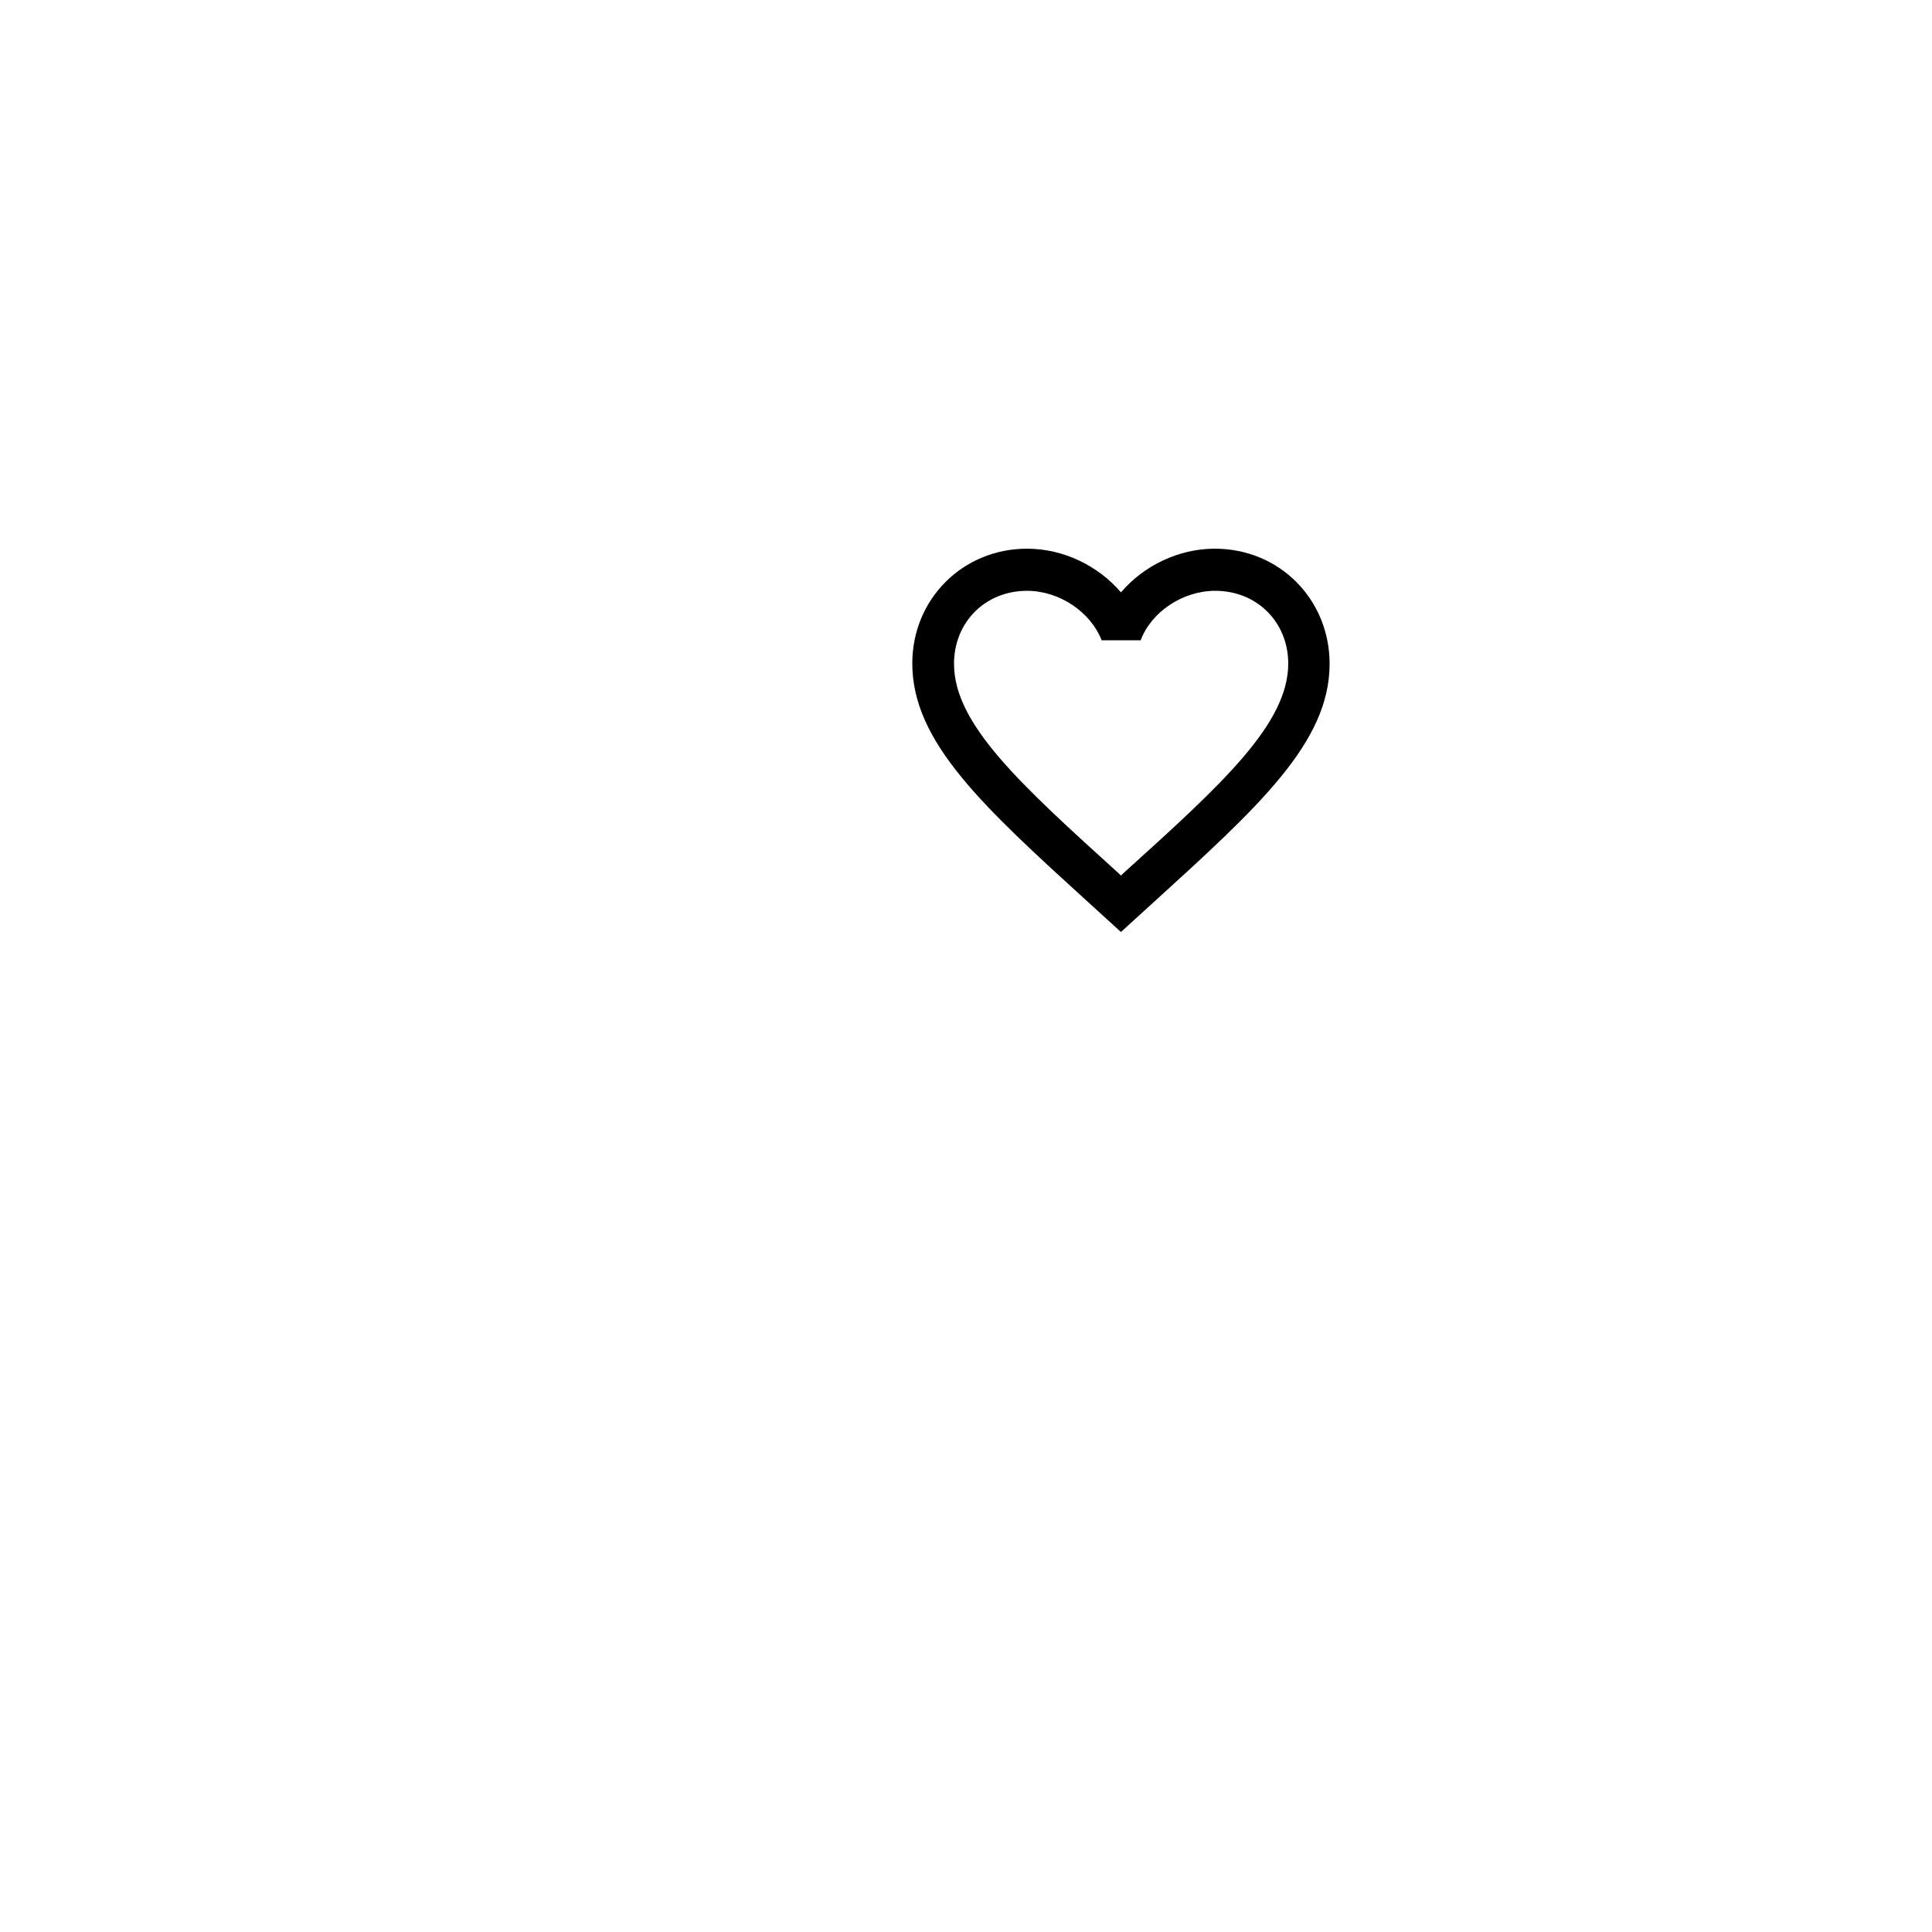
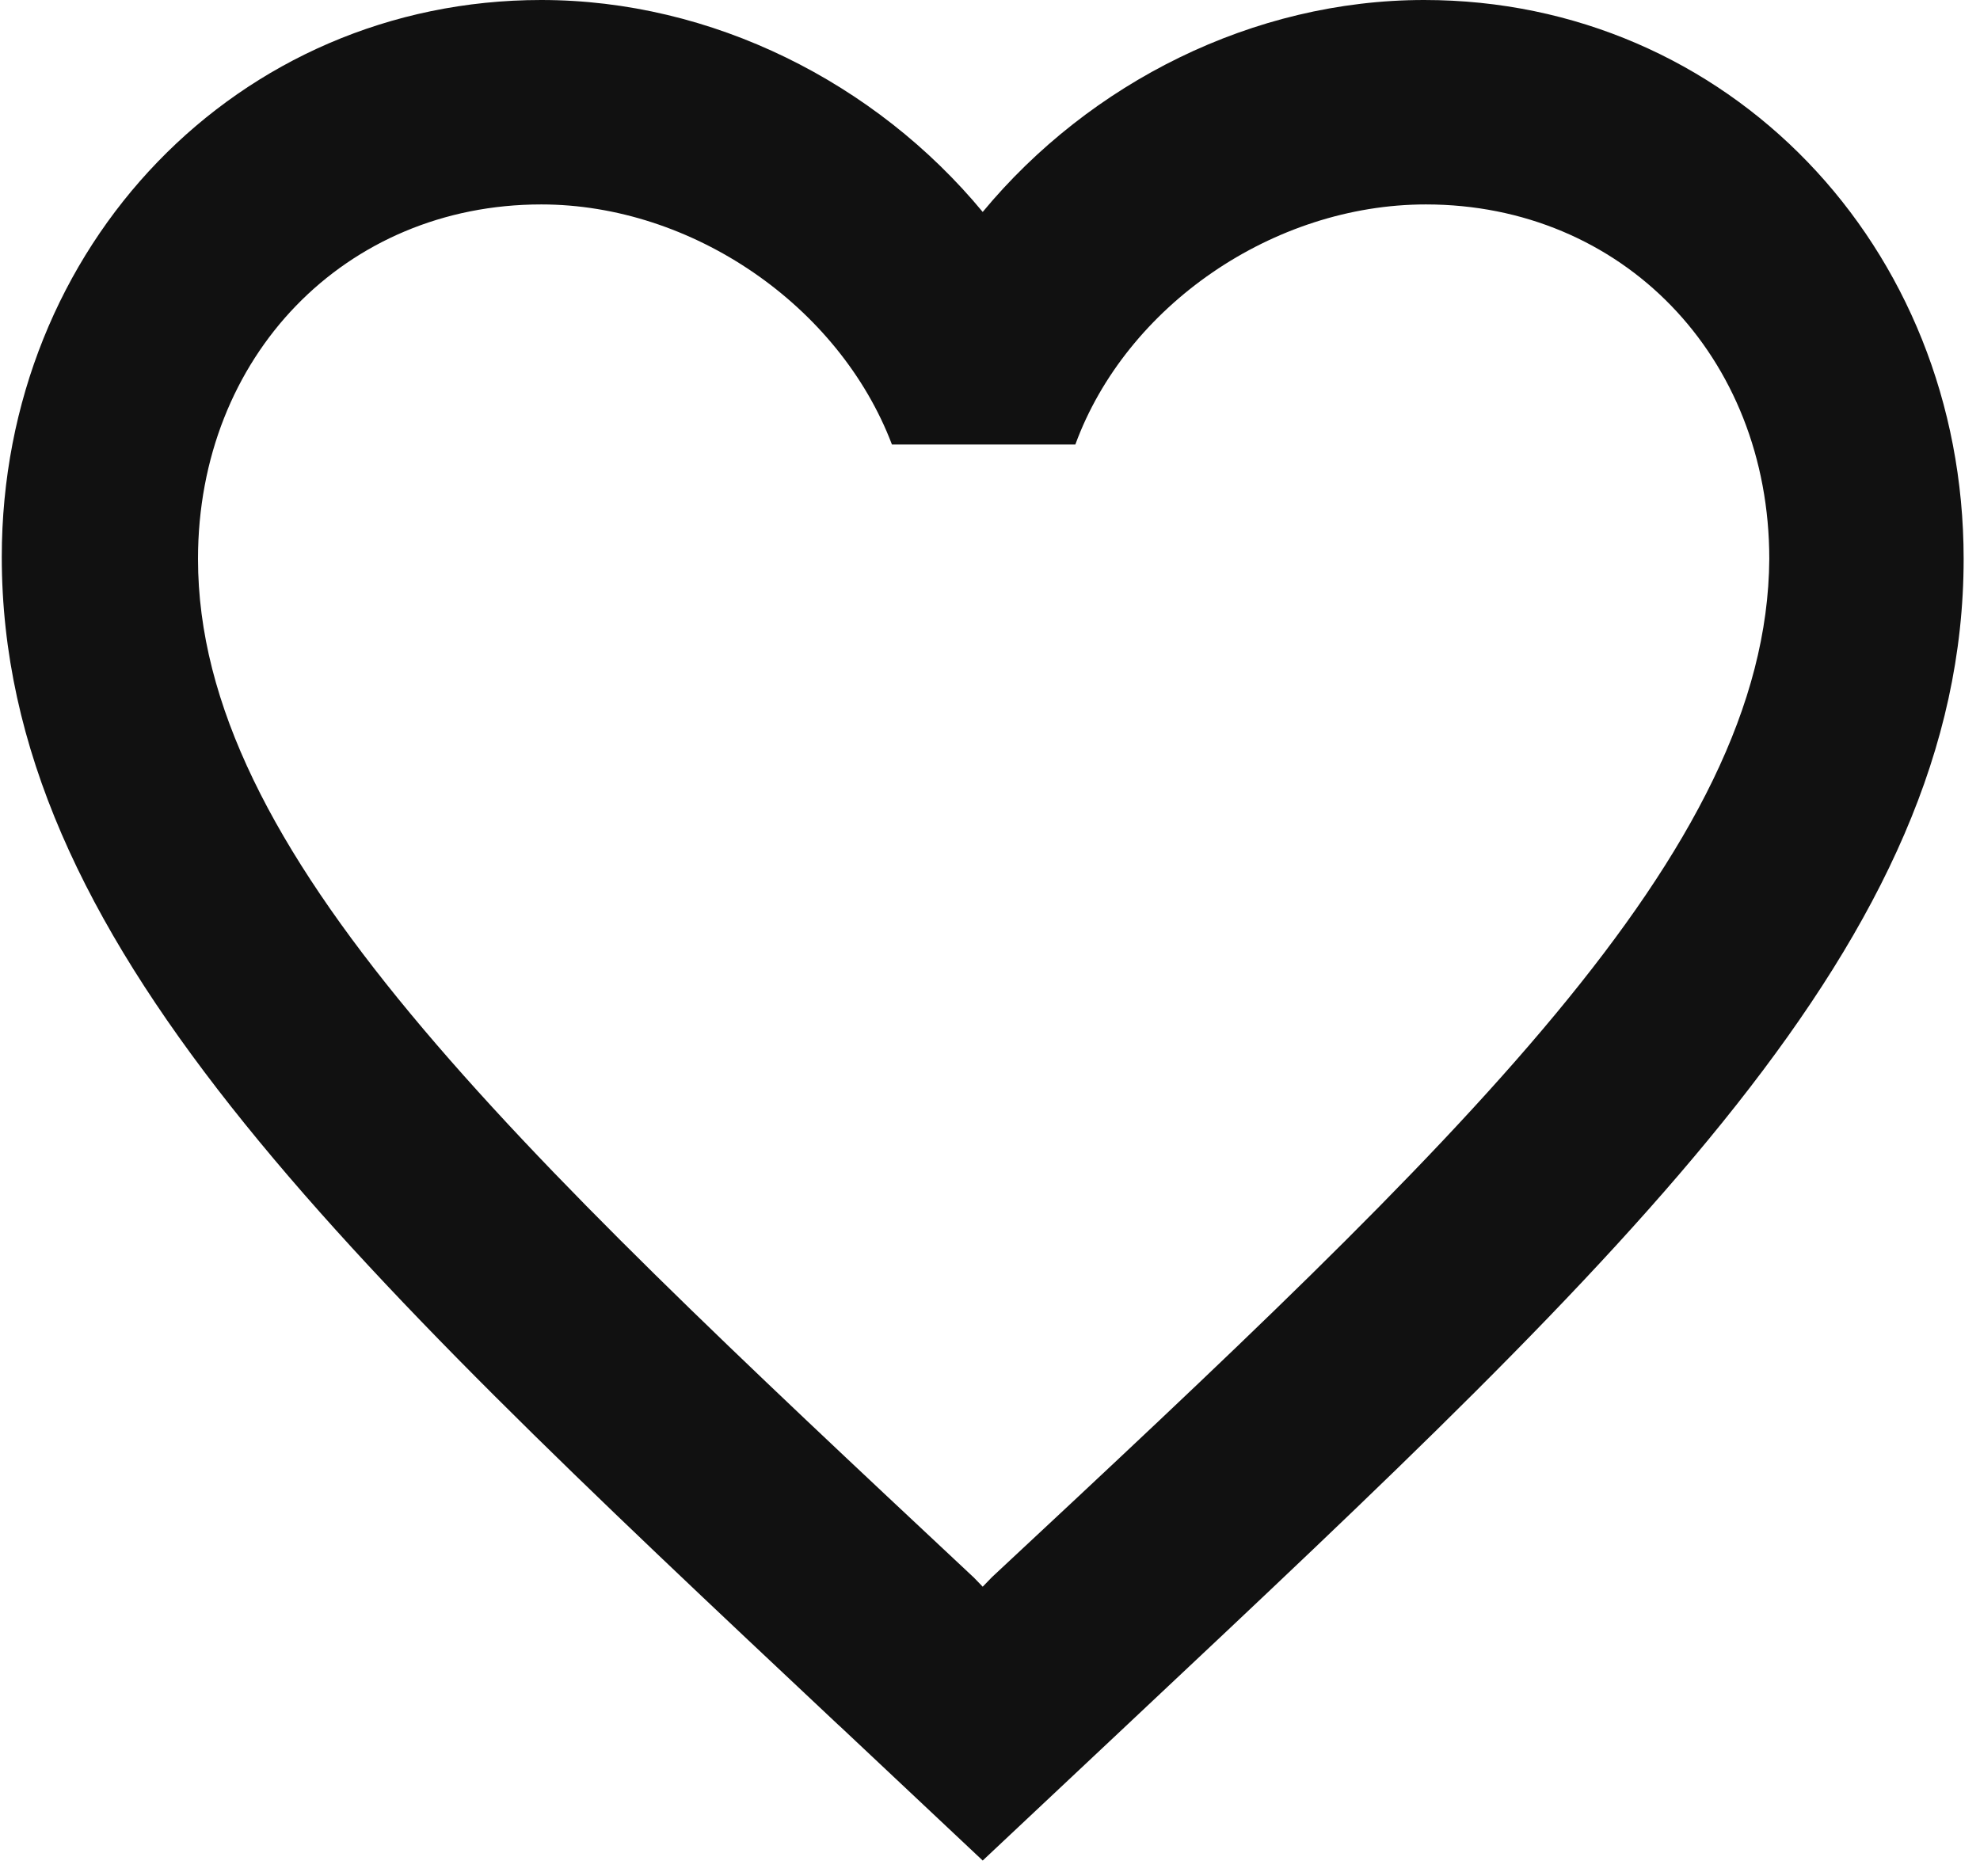
- <svg xmlns="http://www.w3.org/2000/svg" version="1.1" id="Layer_1" x="0px" y="0px" viewBox="0 0 500 500" style="enable-background:new 0 0 500 500;" xml:space="preserve">
-   <path d="M314.4,142c-9.4,0-18.4,4.4-24.3,11.3c-5.9-6.9-14.9-11.3-24.3-11.3c-16.7,0-29.7,13.1-29.7,29.7  c0,20.4,18.4,37.1,46.2,62.4l7.8,7.1l7.8-7.1c27.8-25.3,46.2-41.9,46.2-62.3C344.1,155.1,331.1,142,314.4,142z M290.6,226.1  l-0.5,0.5l-0.5-0.5c-25.7-23.3-42.7-38.7-42.7-54.3c0-10.8,8.1-18.9,18.9-18.9c8.3,0,16.4,5.4,19.3,12.8h10.1  c2.8-7.4,10.9-12.8,19.3-12.8c10.8,0,18.9,8.1,18.9,18.9C333.3,187.4,316.4,202.8,290.6,226.1z" />
+ <svg xmlns="http://www.w3.org/2000/svg" width="19" height="18" viewBox="0 0 19 18" fill="none">
+   <path fill-rule="evenodd" clip-rule="evenodd" d="M9.43 2.034C10.459 0.792 12.027 0 13.666 0C16.577 0 18.843 2.358 18.843 5.364C18.843 9.01 15.681 11.982 10.892 16.482L10.79 16.578L9.43 17.856L8.071 16.578L8.038 16.548C3.21 12.011 0.017 9.01 0.017 5.346C0.017 2.358 2.283 0 5.194 0C6.833 0 8.402 0.792 9.43 2.034ZM9.43 15.228L9.517 15.138C14.015 10.944 16.96 8.172 16.978 5.364C16.978 3.42 15.566 1.962 13.683 1.962C12.219 1.962 10.807 2.934 10.319 4.266H8.559C8.053 2.934 6.641 1.962 5.194 1.962C3.312 1.962 1.9 3.42 1.9 5.364C1.9 8.17 4.858 10.94 9.332 15.128L9.343 15.138L9.43 15.228Z" fill="#111111" />
</svg>
